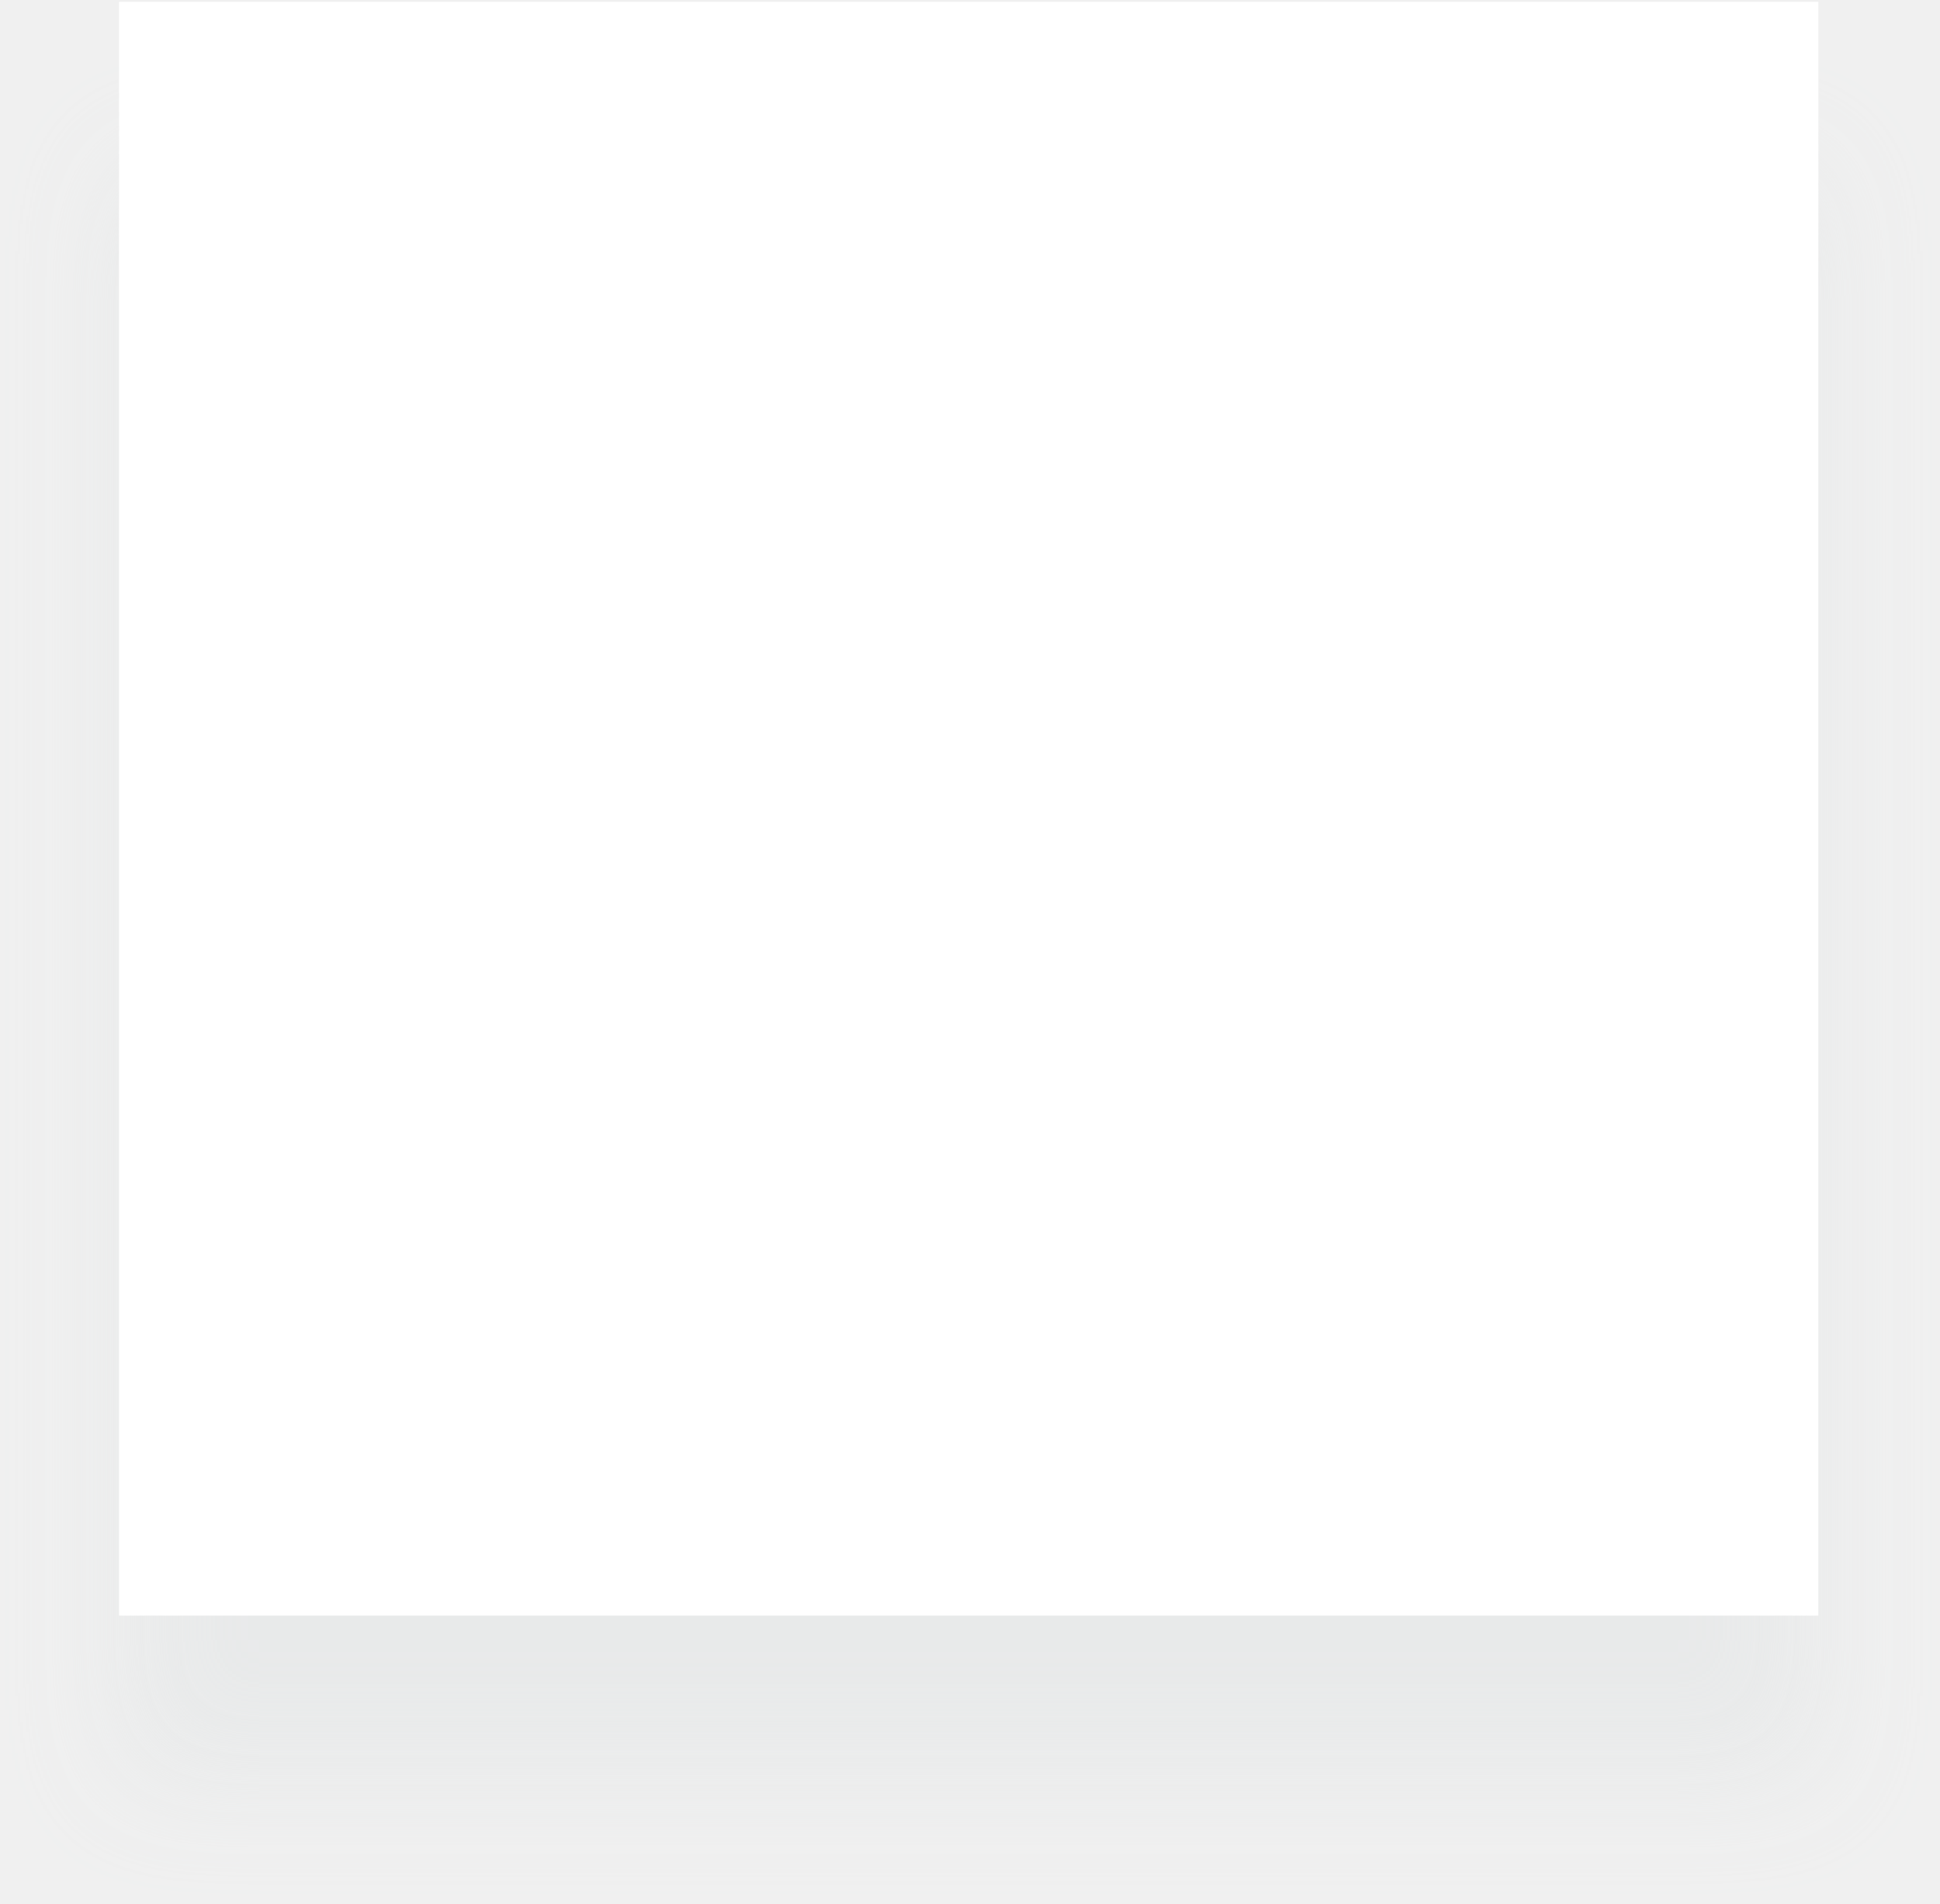
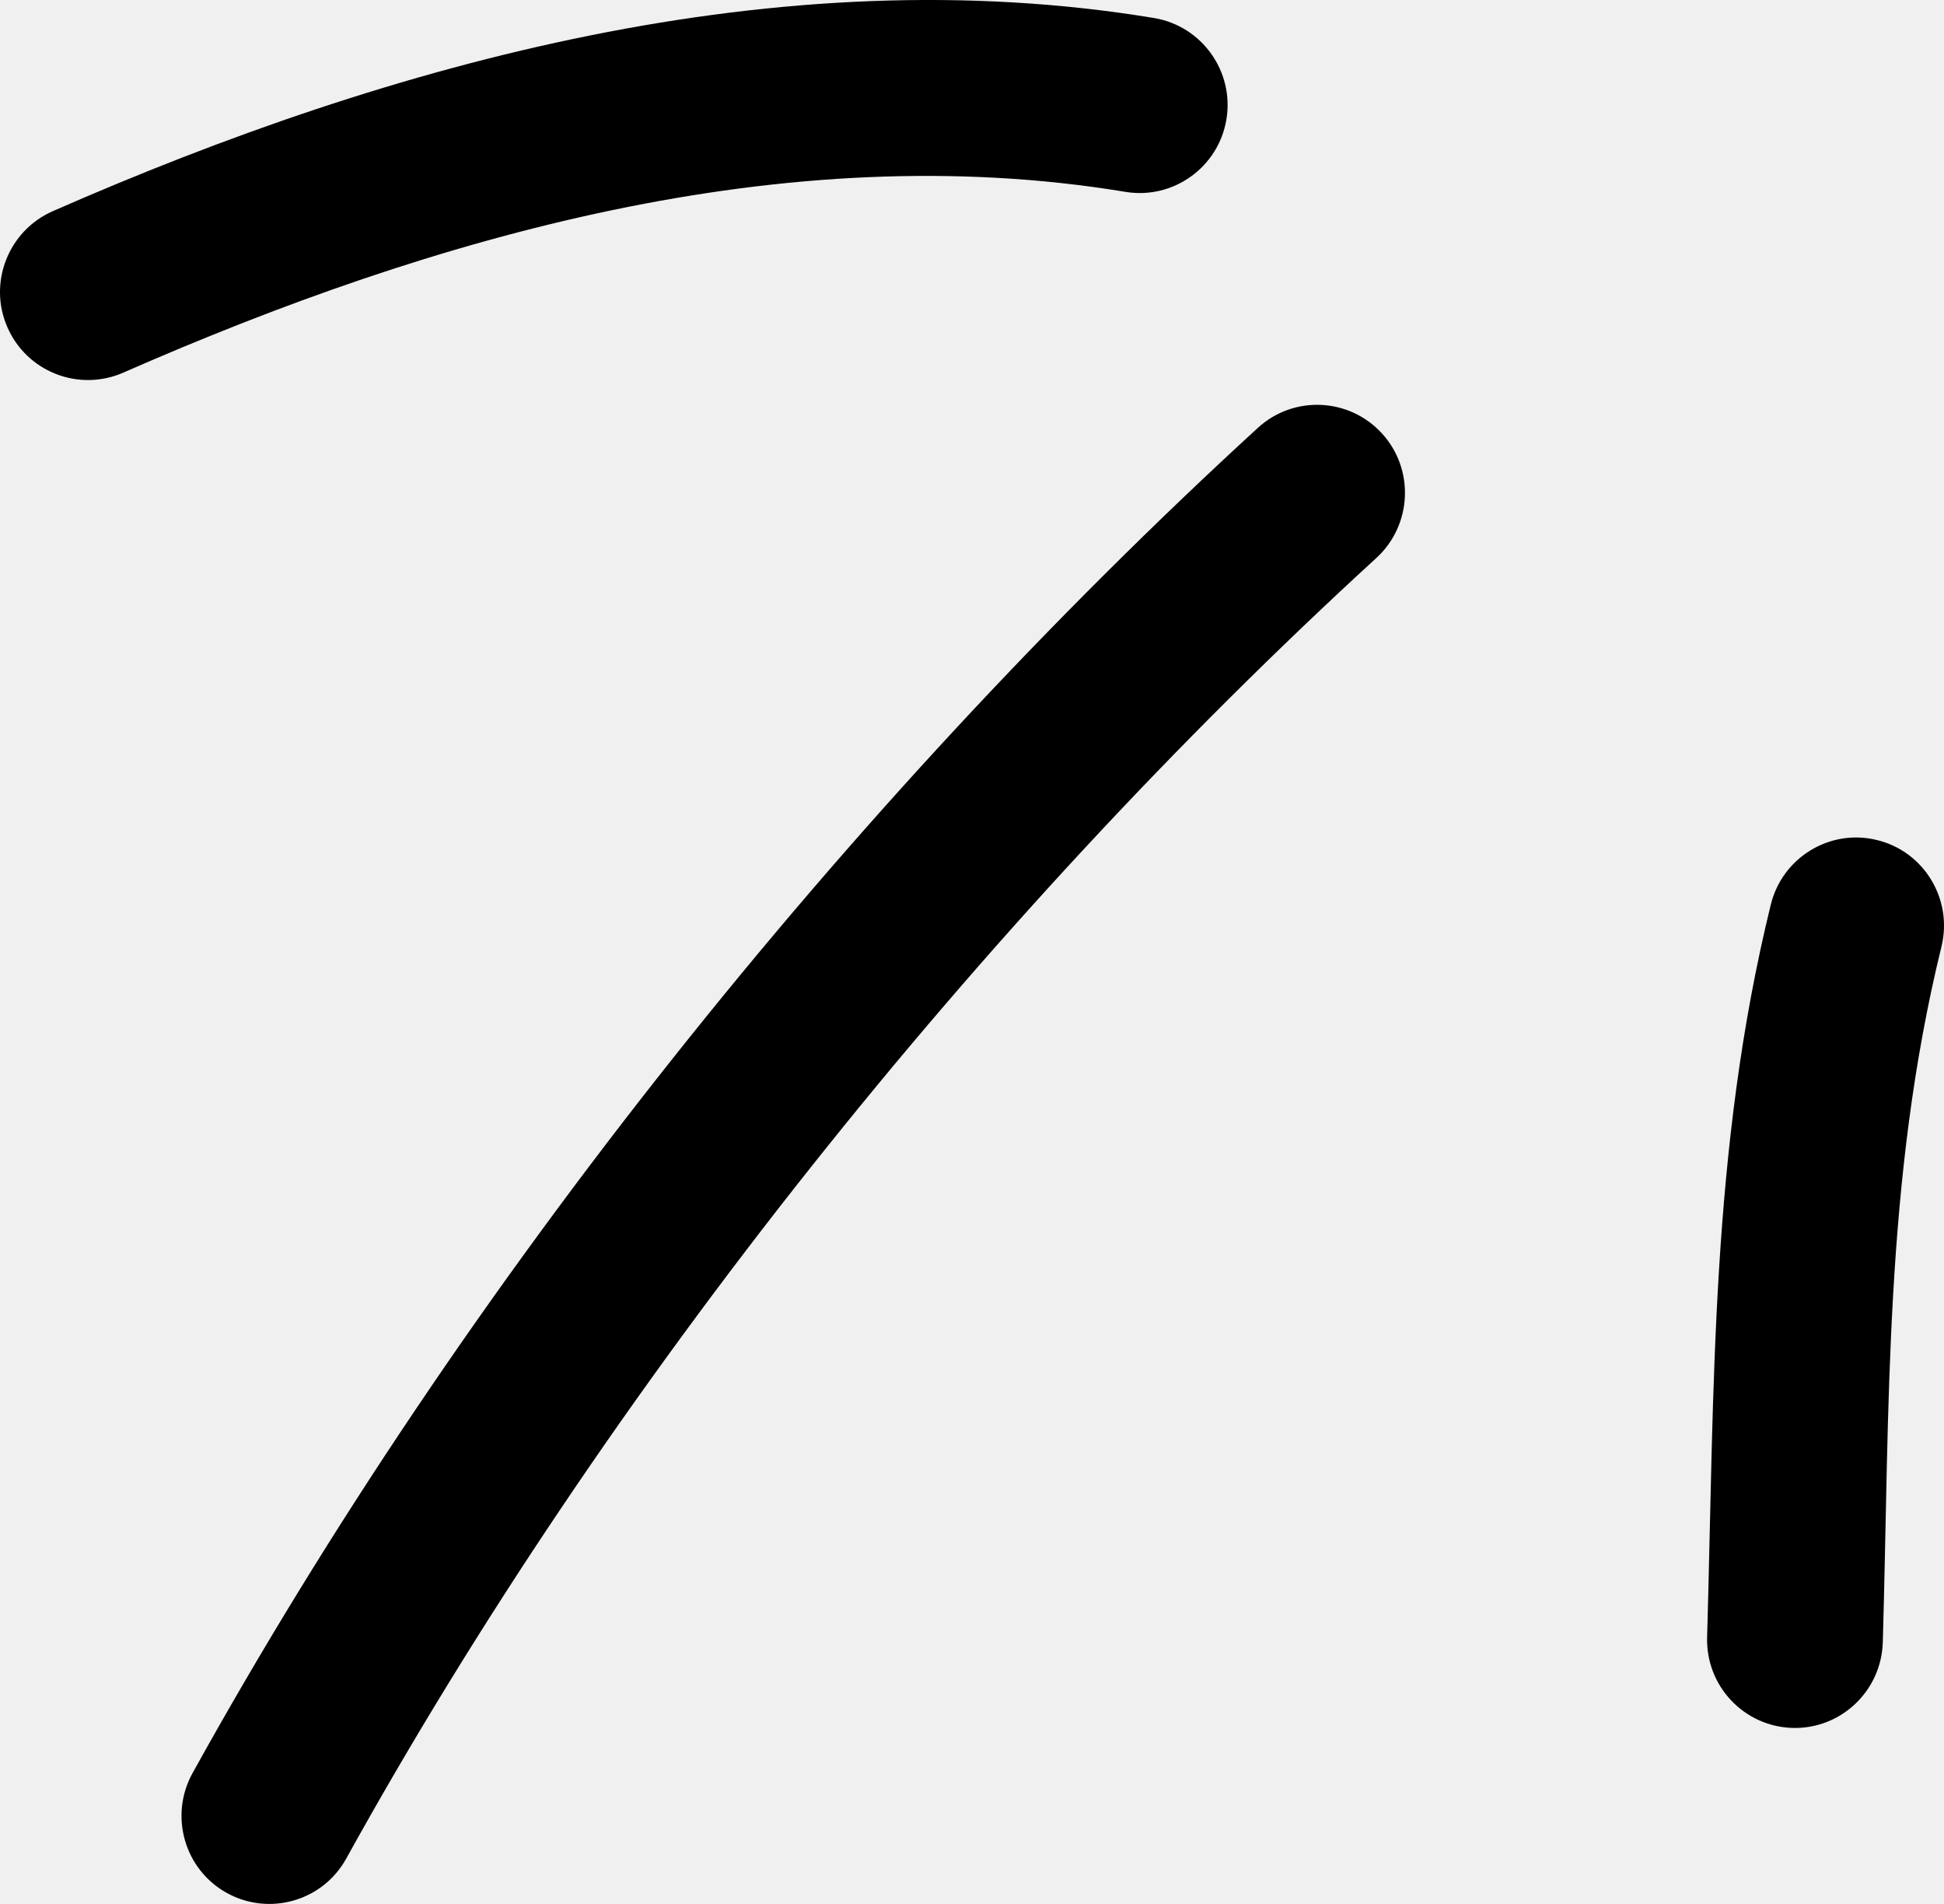
- <svg xmlns="http://www.w3.org/2000/svg" width="321" height="315" viewBox="0 0 321 315" fill="none">
-   <g filter="url(#filter0_d_395:175)">
-     <path d="M300.871 0.306H19.69V267.369H300.871V0.306Z" fill="white" />
-   </g>
-   <defs>
-     <filter id="filter0_d_395:175" x="0.241" y="0.306" width="320.079" height="313.742" filterUnits="userSpaceOnUse" color-interpolation-filters="sRGB">
-       <feFlood flood-opacity="0" result="BackgroundImageFix" />
-       <feColorMatrix in="SourceAlpha" type="matrix" values="0 0 0 0 0 0 0 0 0 0 0 0 0 0 0 0 0 0 127 0" result="hardAlpha" />
-       <feOffset dy="27.229" />
-       <feGaussianBlur stdDeviation="9.725" />
-       <feColorMatrix type="matrix" values="0 0 0 0 0.859 0 0 0 0 0.875 0 0 0 0 0.878 0 0 0 0.349 0" />
-       <feBlend mode="normal" in2="BackgroundImageFix" result="effect1_dropShadow_395:175" />
-       <feBlend mode="normal" in="SourceGraphic" in2="effect1_dropShadow_395:175" result="shape" />
-     </filter>
-   </defs>
+ <svg xmlns="http://www.w3.org/2000/svg" width="48" height="47" viewBox="0 0 48 47" fill="none">
+   <path fill-rule="evenodd" clip-rule="evenodd" d="M43.723 22.333C42.232 28.406 42.33 34.255 42.151 40.415C42.116 41.618 43.059 42.619 44.256 42.655C45.454 42.691 46.454 41.742 46.489 40.539C46.659 34.697 46.522 29.138 47.937 23.369C48.223 22.203 47.511 21.021 46.348 20.738C45.185 20.449 44.008 21.166 43.723 22.333Z" fill="black" />
+   <path fill-rule="evenodd" clip-rule="evenodd" d="M31.057 10.563C20.944 19.825 11.415 31.74 4.754 43.771C4.173 44.822 4.552 46.148 5.599 46.728C6.646 47.308 7.969 46.931 8.549 45.88C14.99 34.248 24.206 22.724 33.985 13.773C34.869 12.962 34.931 11.585 34.123 10.7C33.315 9.816 31.941 9.751 31.057 10.563Z" fill="black" />
+   <path fill-rule="evenodd" clip-rule="evenodd" d="M28.495 0.445C19.245 -1.084 9.711 1.525 1.3 5.214C0.203 5.7 -0.298 6.983 0.182 8.077C0.662 9.179 1.943 9.679 3.041 9.2C10.701 5.838 19.364 3.344 27.788 4.736C28.97 4.932 30.088 4.127 30.282 2.946C30.478 1.764 29.676 0.641 28.495 0.445Z" fill="black" />
</svg>
